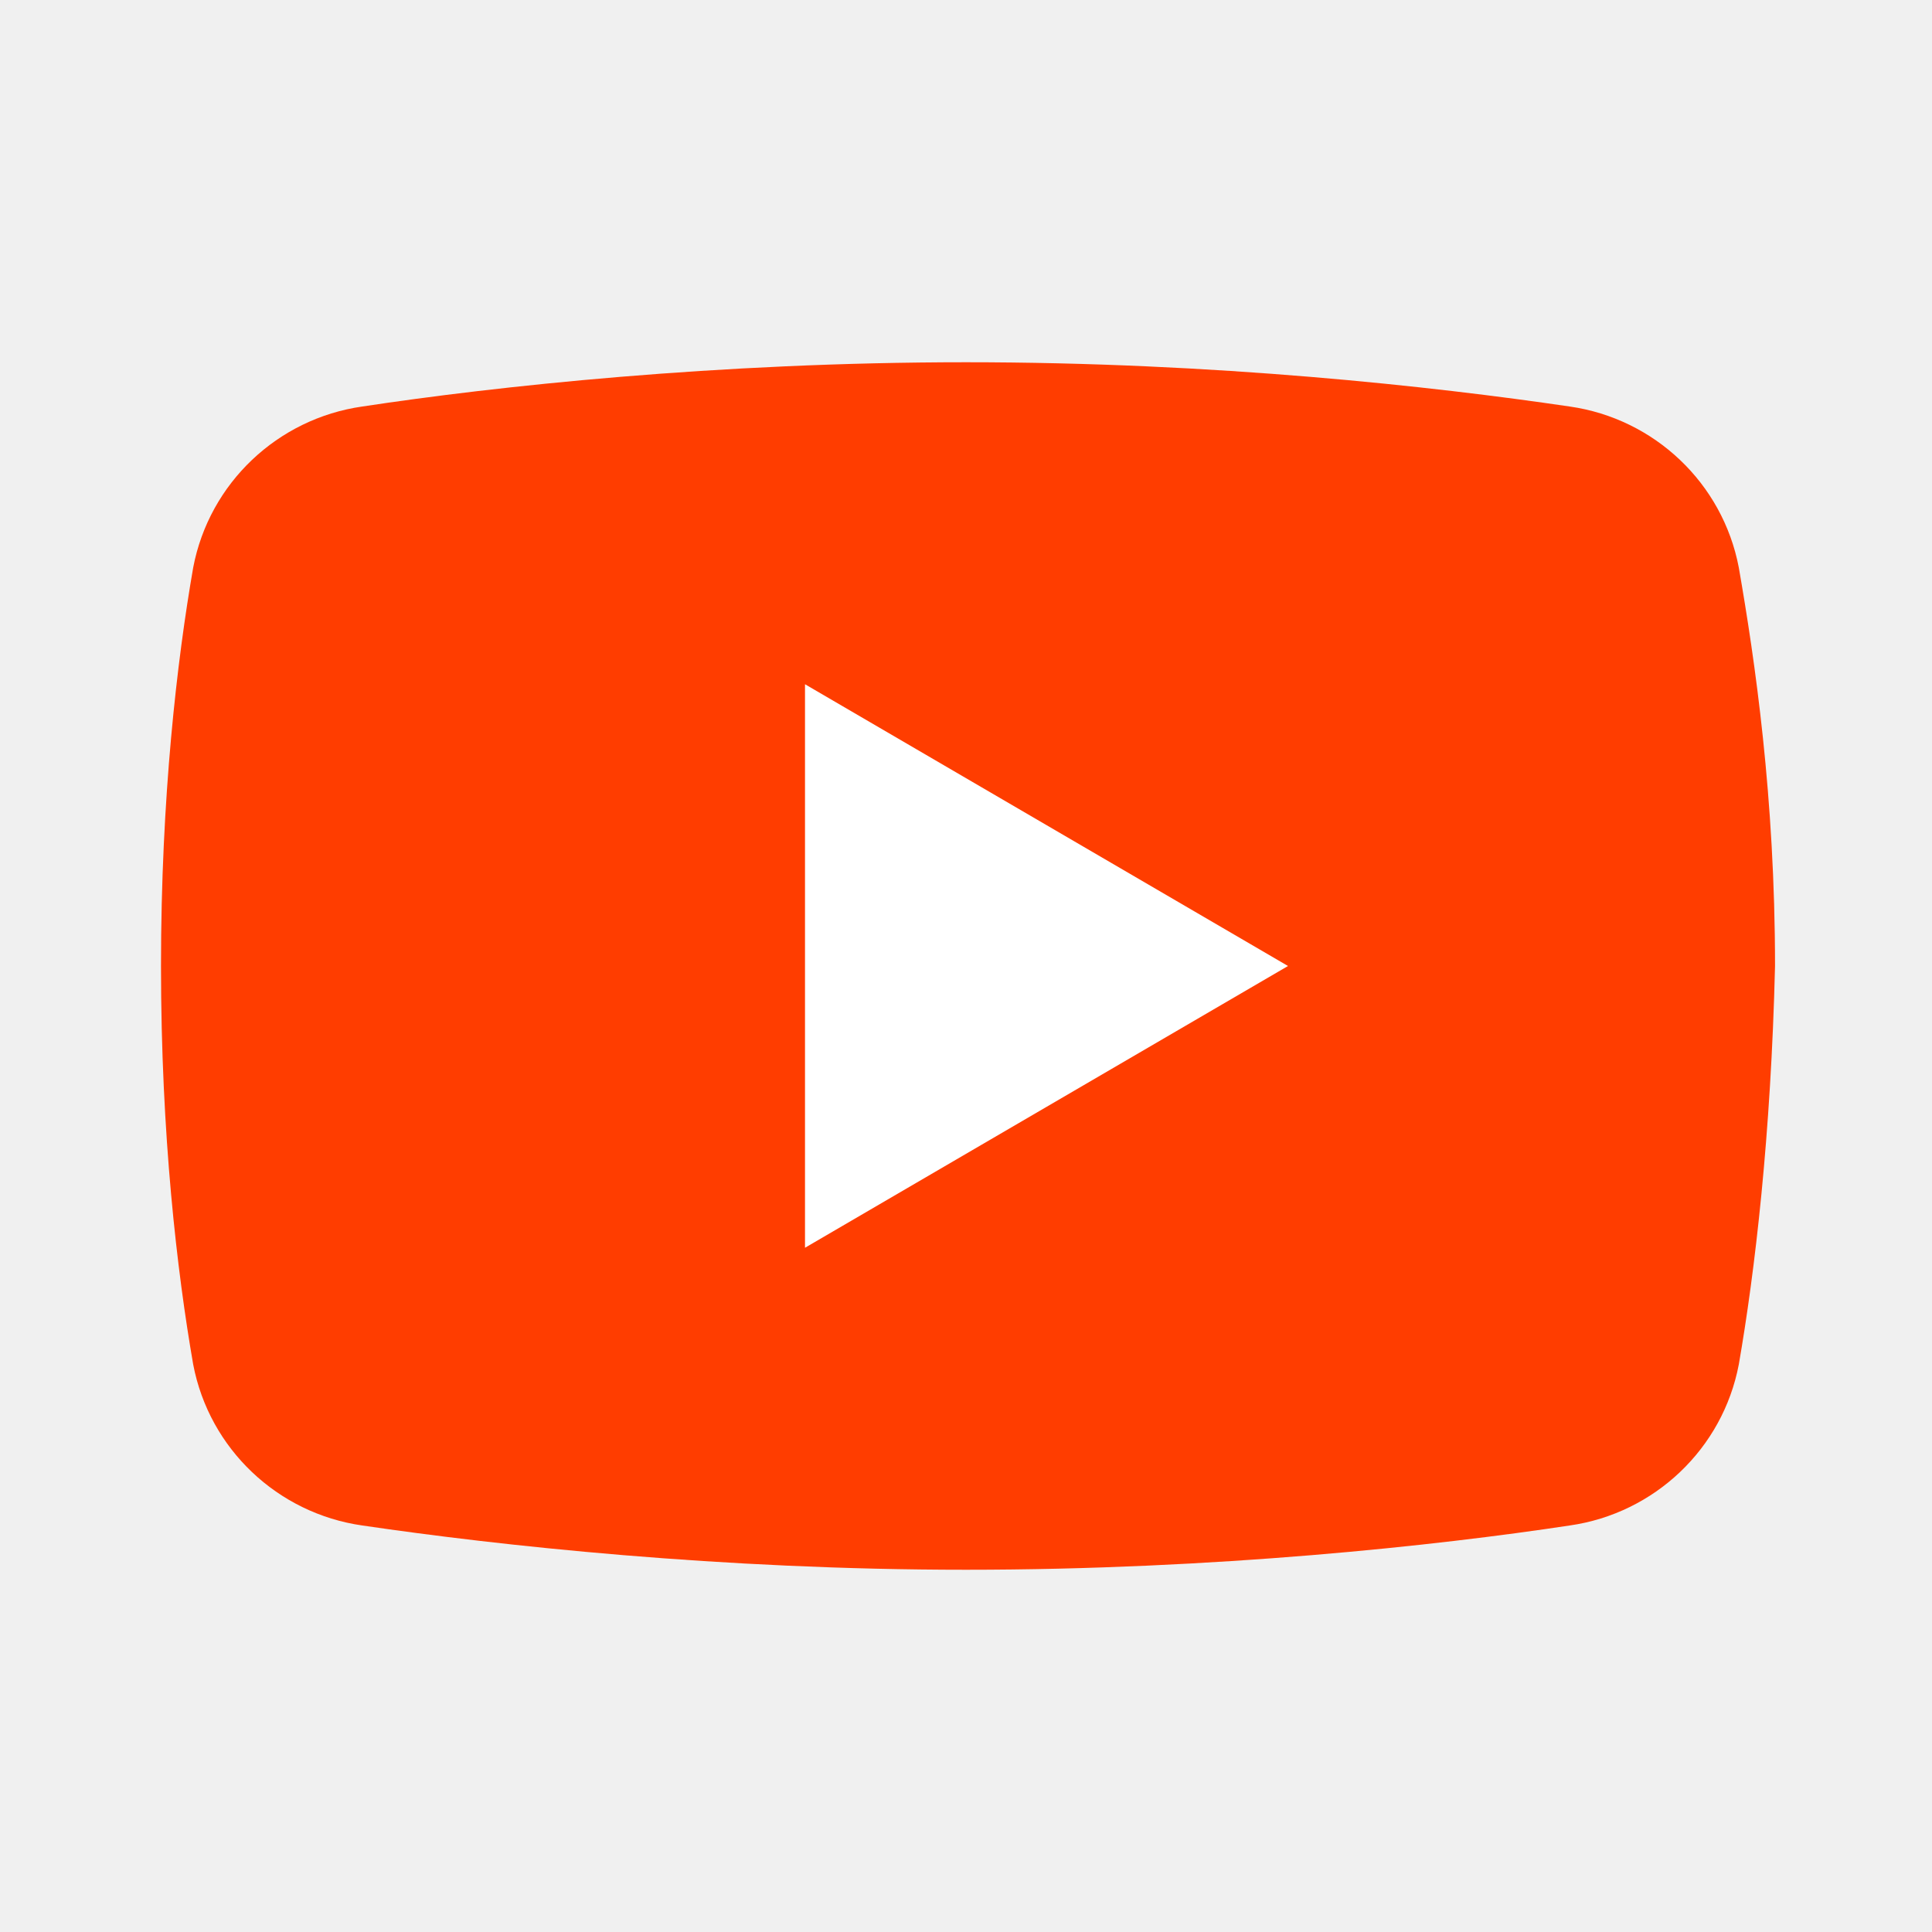
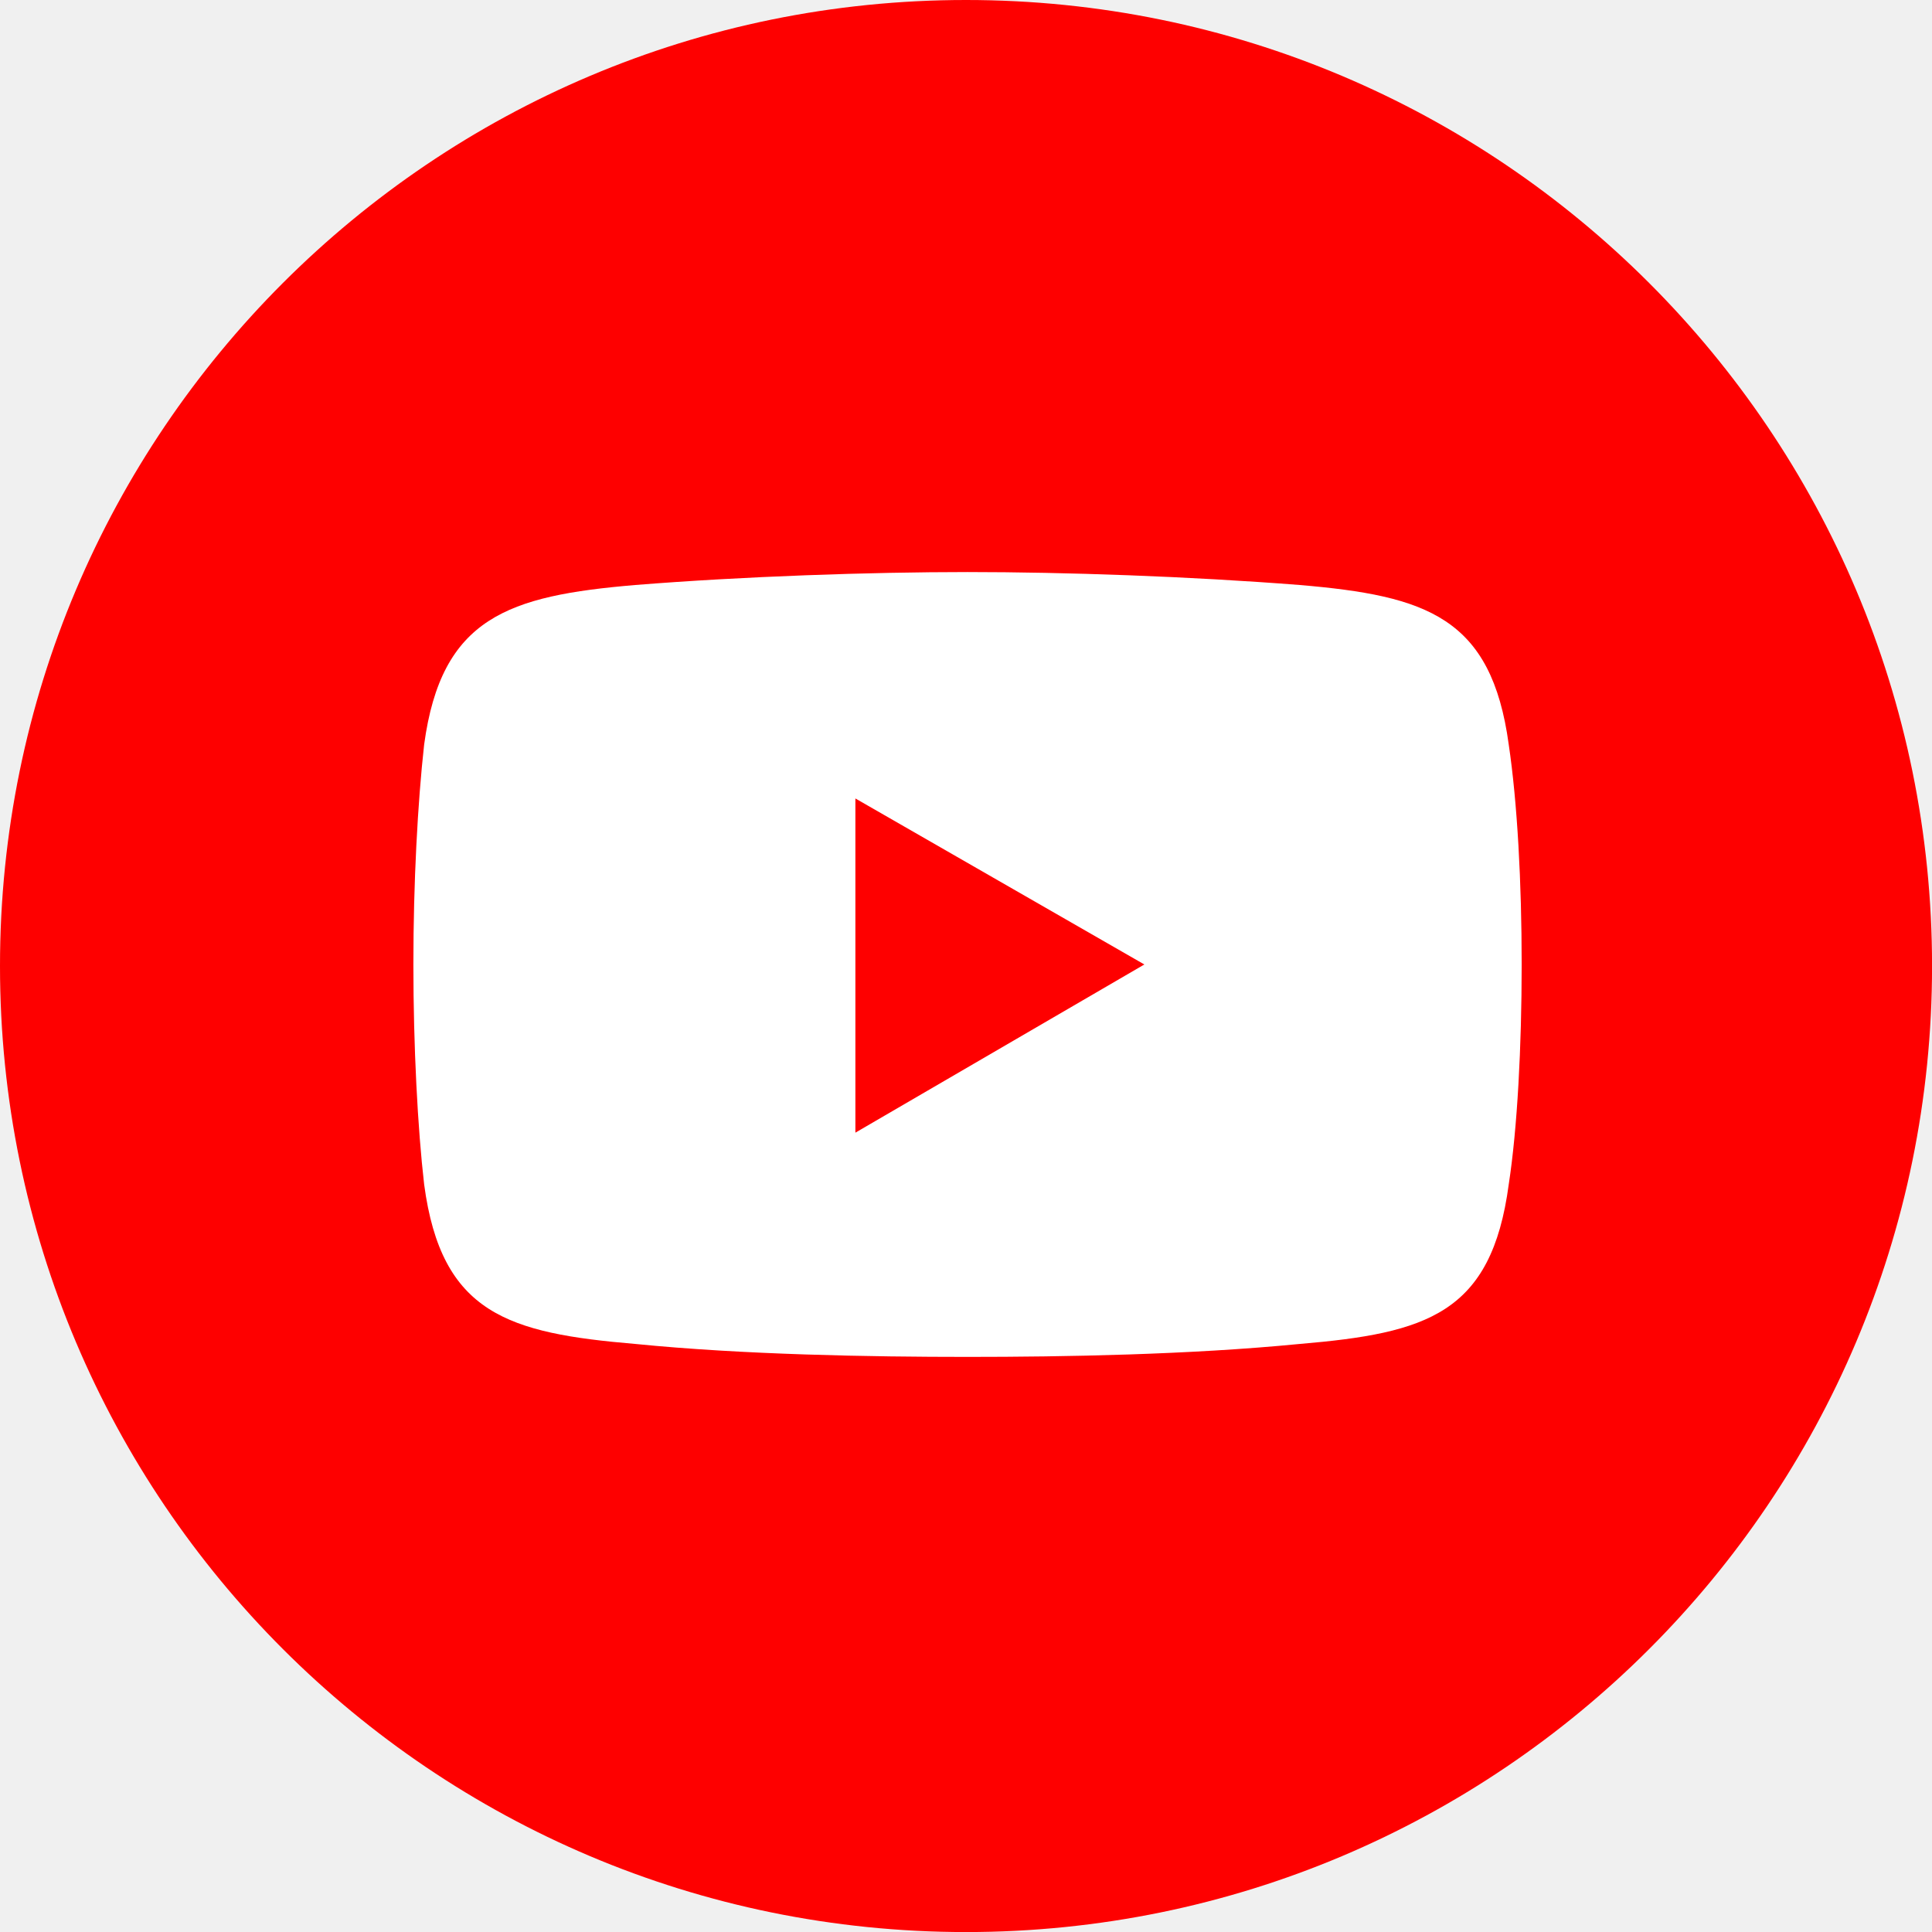
- <svg xmlns="http://www.w3.org/2000/svg" viewBox="0 0 48 48" width="240px" height="240px">
-   <path fill="#FF3D00" d="M43.2,33.9c-0.4,2.1-2.1,3.7-4.2,4c-3.3,0.5-8.8,1.1-15,1.1c-6.1,0-11.6-0.6-15-1.1c-2.1-0.3-3.8-1.9-4.2-4C4.4,31.6,4,28.2,4,24c0-4.2,0.4-7.6,0.8-9.9c0.4-2.1,2.1-3.7,4.2-4C12.3,9.6,17.8,9,24,9c6.2,0,11.6,0.6,15,1.1c2.1,0.3,3.8,1.9,4.2,4c0.4,2.3,0.9,5.7,0.9,9.9C44,28.2,43.6,31.6,43.2,33.9z" />
-   <path fill="#FFF" d="M20 31L20 17 32 24z" />
+ <svg xmlns="http://www.w3.org/2000/svg" id="Layer_2" data-name="Layer 2" viewBox="0 0 373.33 373.33">
+   <defs>
+     <style>
+       .cls-1, .cls-2 {
+         fill: #fe0000;
+       }
+ 
+       .cls-3 {
+         fill: #fff;
+       }
+ 
+       .cls-3, .cls-2 {
+         fill-rule: evenodd;
+       }
+     </style>
+   </defs>
+   <g id="Layer_1-2" data-name="Layer 1">
+     <g>
+       <circle class="cls-1" cx="186.67" cy="186.67" r="186.67" />
+       <g>
+         <path class="cls-3" d="m122.79,113.04c20.83-1.67,45.42-2.5,64.17-2.5h0c18.75,0,42.92.83,64.16,2.5,24.58,2.08,37.08,6.25,40.42,30.83,1.67,11.25,2.5,26.67,2.5,42.5h0c0,15.83-.83,31.67-2.5,42.5-3.33,25-15.83,28.75-40.42,30.83-21.25,2.08-45.42,2.5-64.16,2.5h0c-18.75,0-43.33-.42-64.17-2.5-24.58-2.08-37.5-5.83-40.83-30.83-1.25-10.83-2.08-26.67-2.08-42.5h0c0-15.83.83-31.25,2.08-42.5,3.33-24.58,16.25-28.75,40.83-30.83h0Z" />
+         <polygon class="cls-2" points="165.29 154.29 221.13 186.37 165.29 218.87 165.29 154.29" />
+       </g>
+     </g>
+   </g>
</svg>
